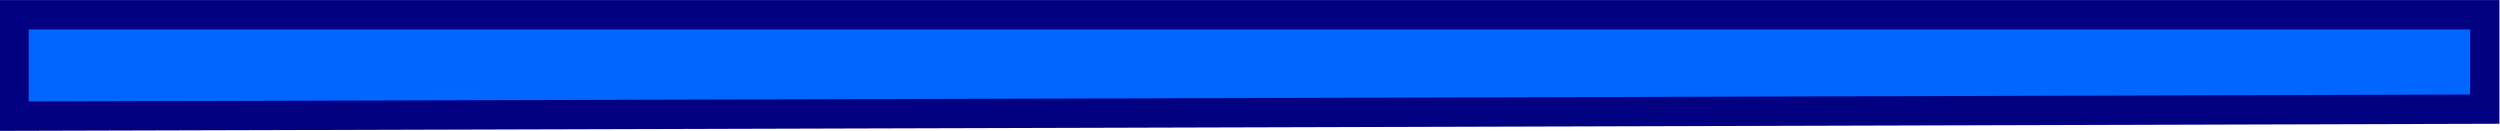
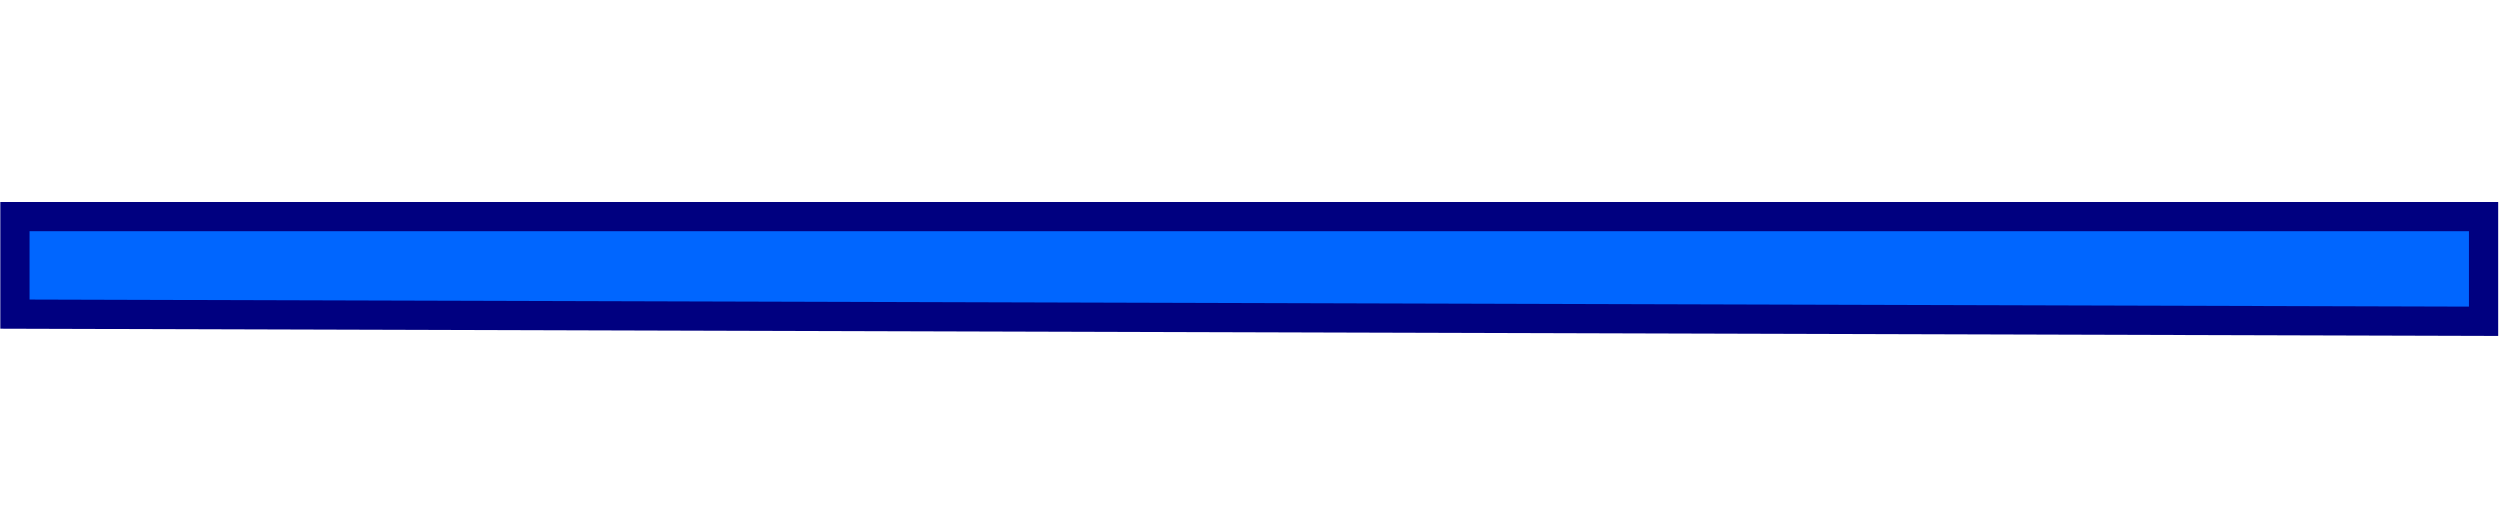
- <svg xmlns="http://www.w3.org/2000/svg" height=".315mm" width="6.016mm" version="1.1" viewBox="0 0 21.317 1.115">
-   <g transform="translate(-557.48 -469.05)">
-     <path style="color:#000000;text-indent:0;block-progression:tb;text-decoration-line:none;text-transform:none" d="m557.6 470.04 21.067-0.06v-0.805h-21.067v0.864z" stroke="#000080" stroke-width=".25" fill="#06f" />
+ <svg xmlns="http://www.w3.org/2000/svg" height="1.296mm" width="6.106mm" version="1.1" viewBox="0 0 21.635 4.593" id="svg8">
+   <defs id="defs12" />
+   <g transform="translate(-538.85 -458.23)" id="g6">
+     <path style="color:#000000;text-indent:0;text-decoration:none;text-decoration-line:none;text-transform:none;fill:#0066ff;stroke:#000080;stroke-width:0.253" d="m 560.345,461.011 -21.368,-0.062 v -0.844 h 21.368 z" id="path4" />
  </g>
</svg>
